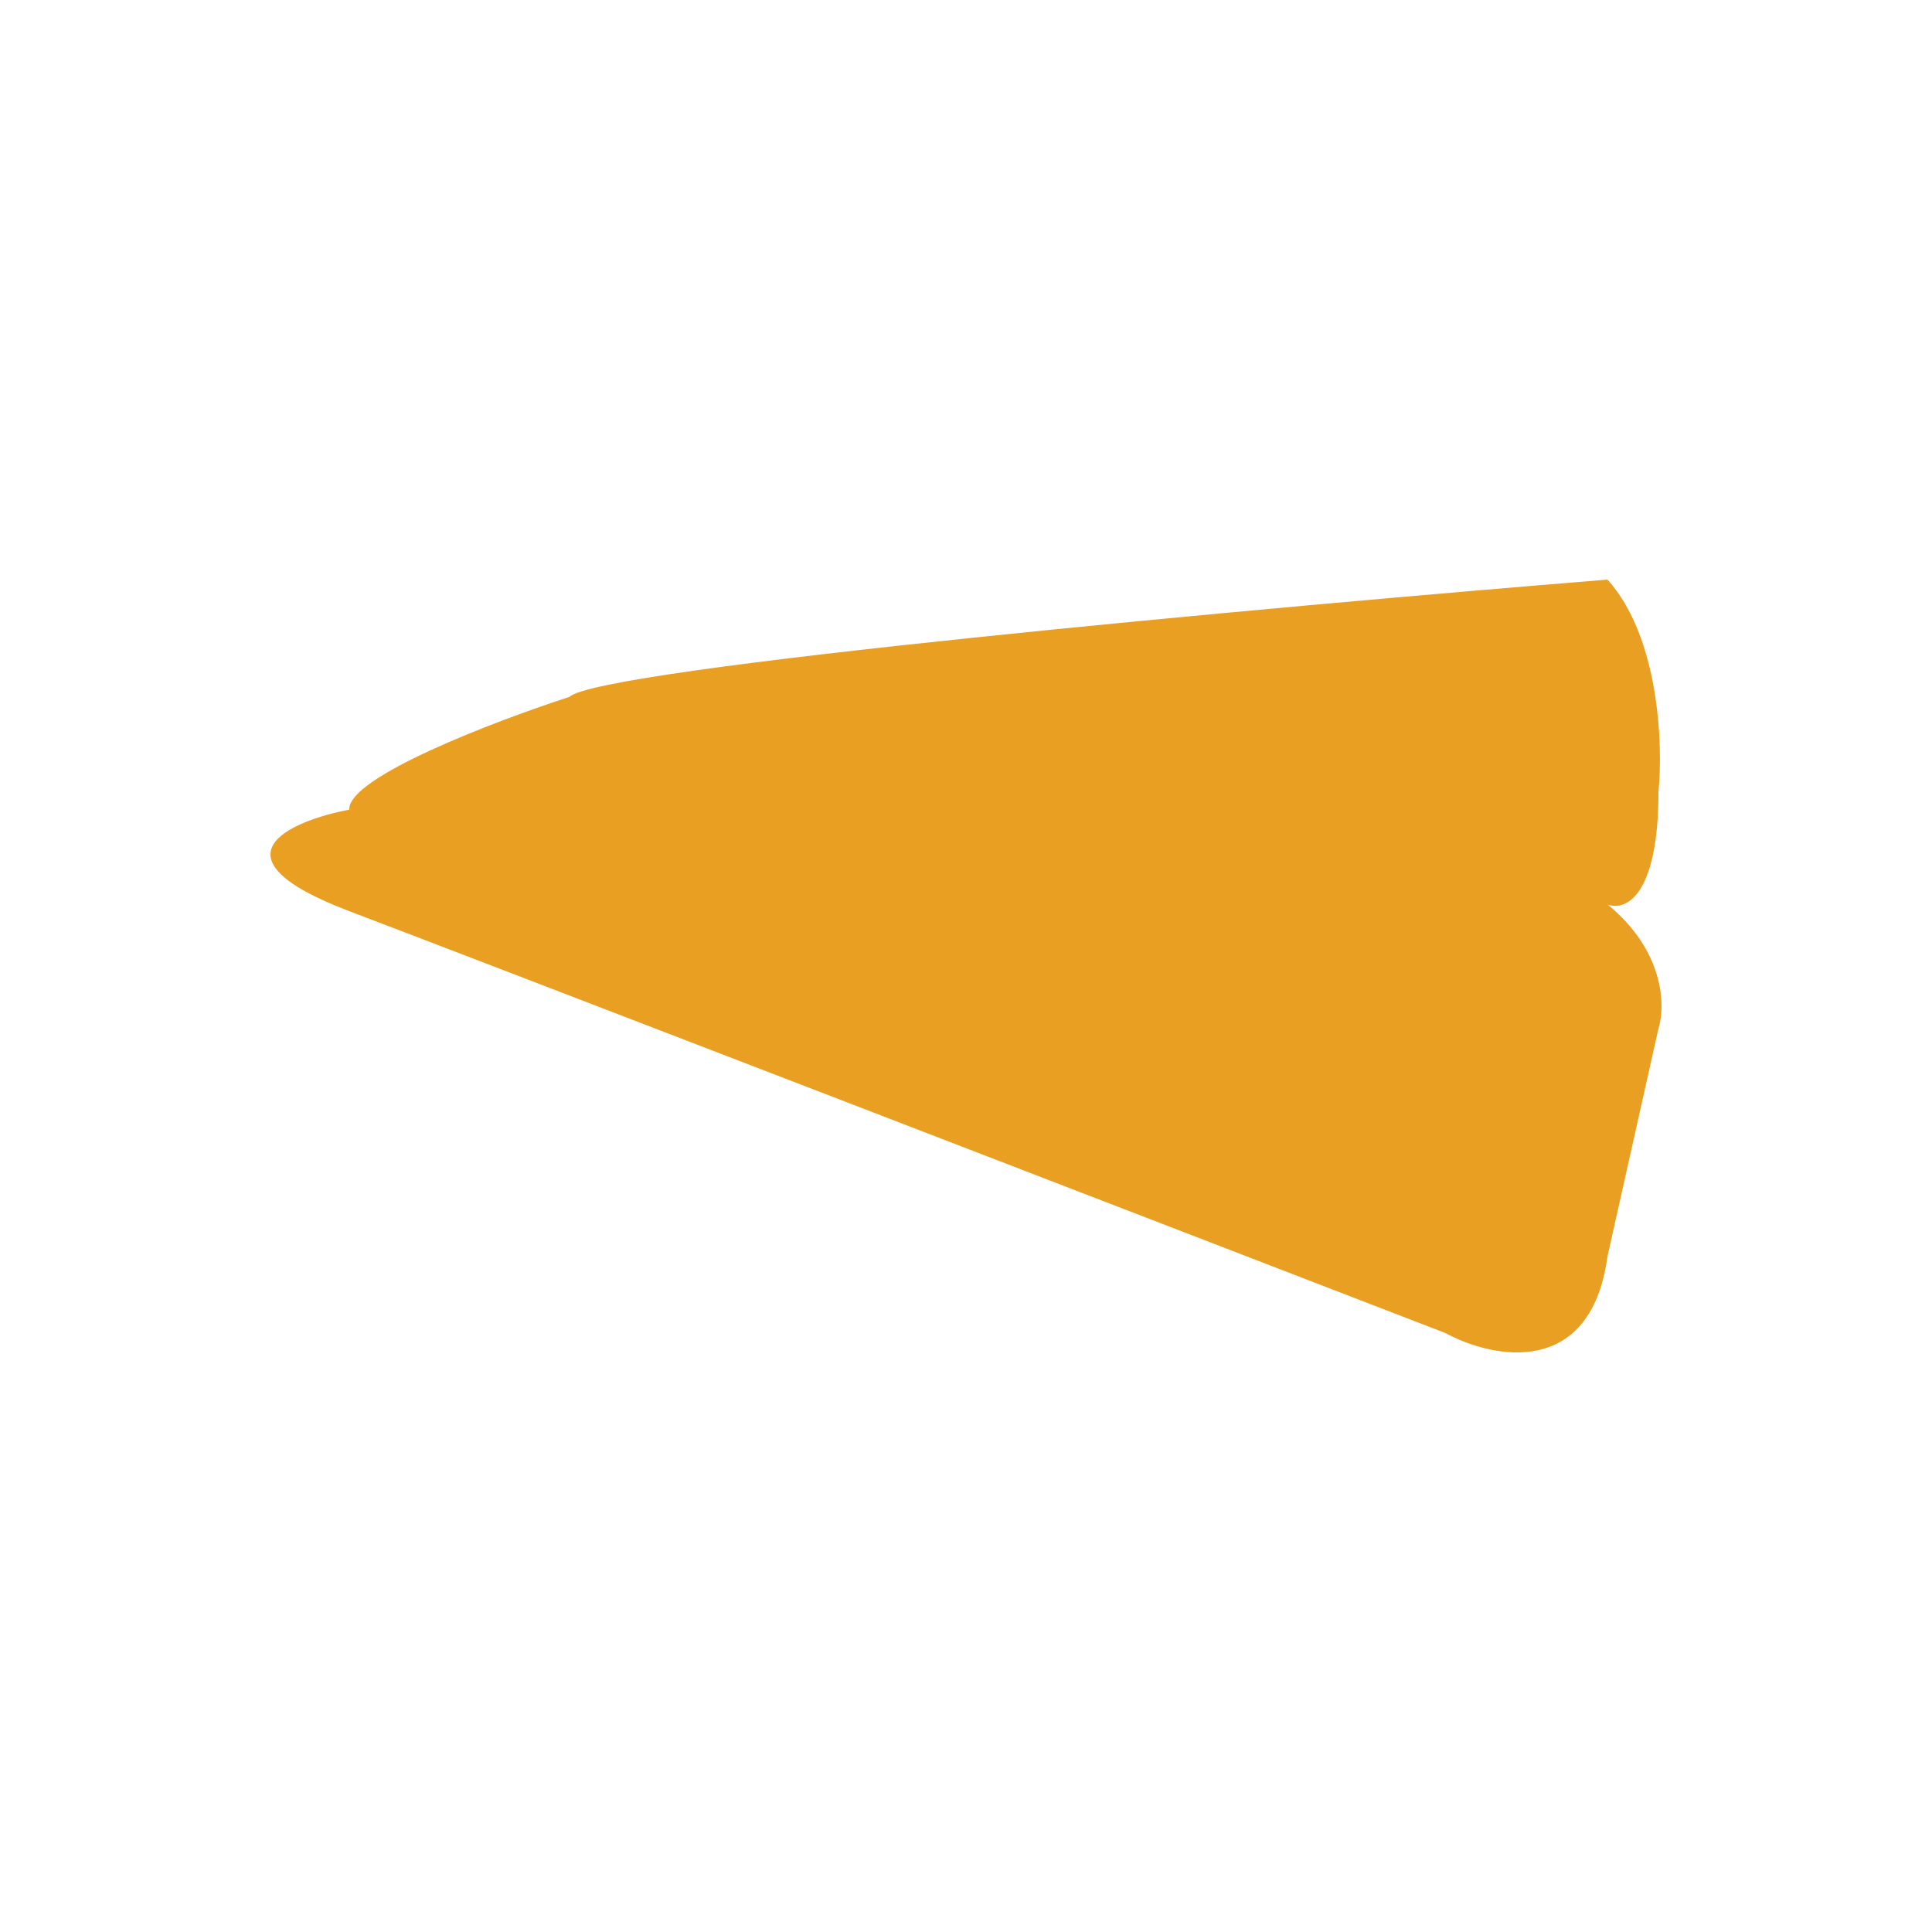
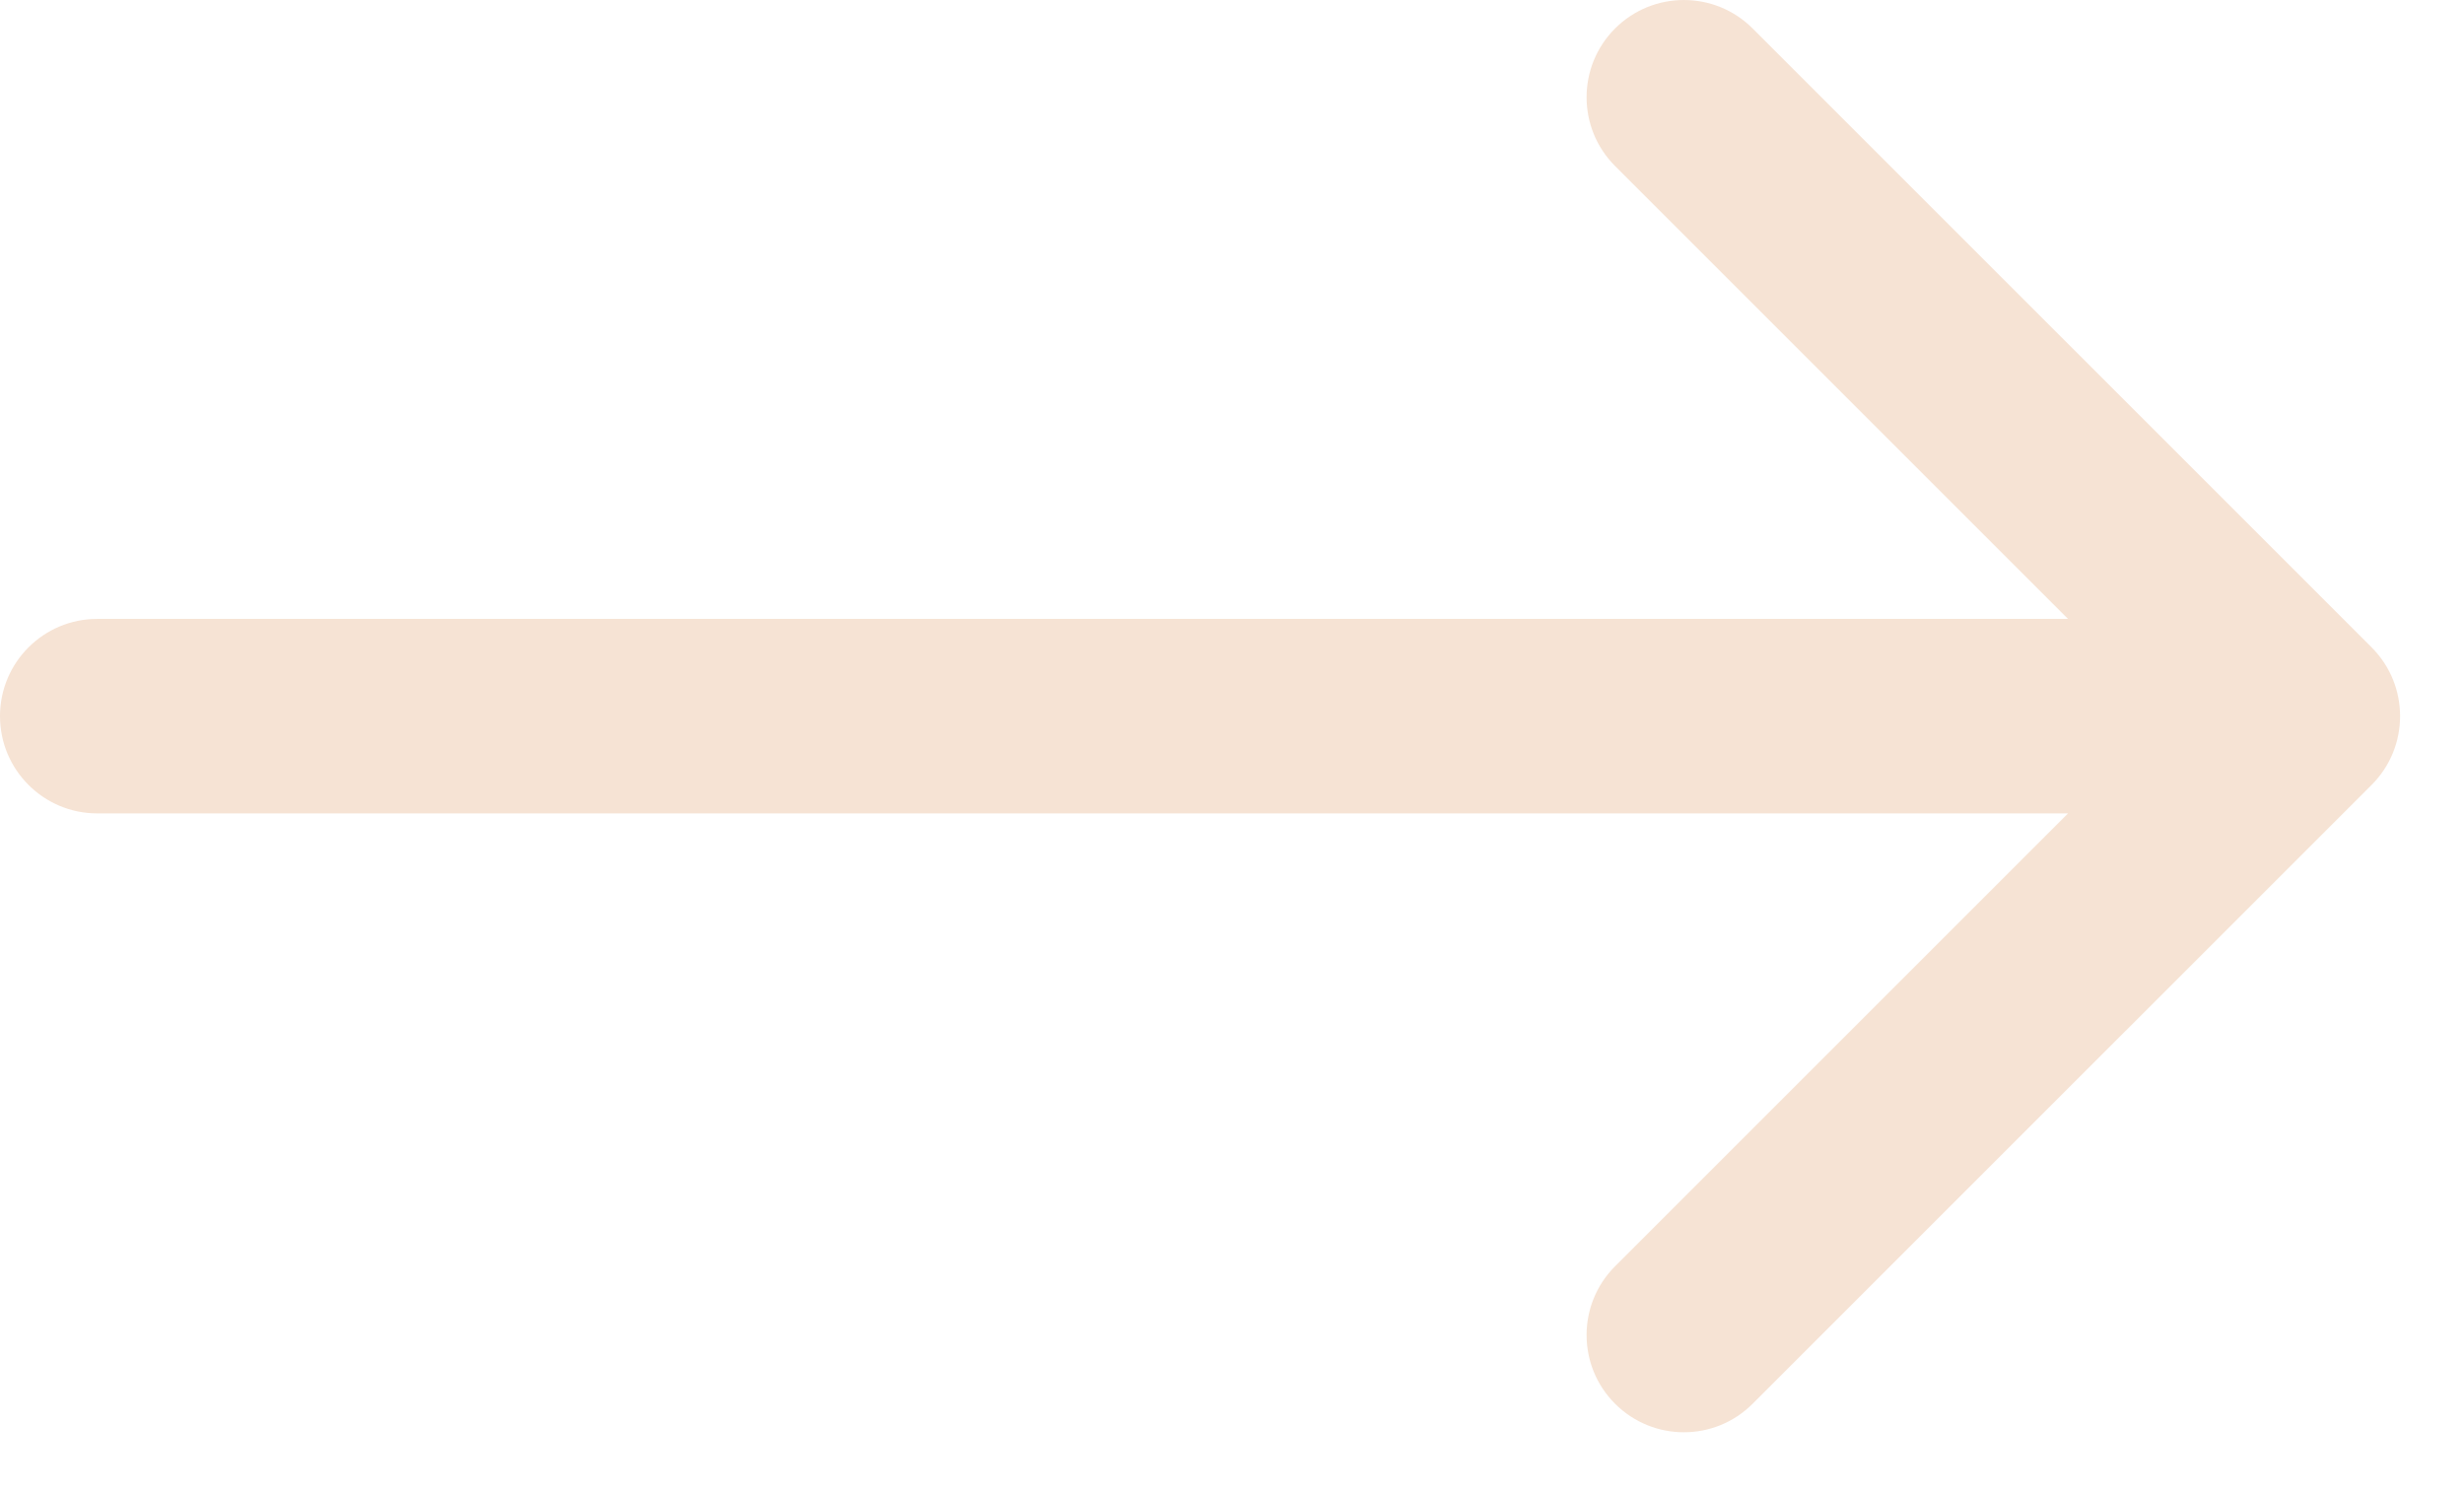
- <svg xmlns="http://www.w3.org/2000/svg" width="50" height="50" viewBox="0 0 50 50" fill="none">
-   <path d="M41.602 32.513C41.17 35.689 38.623 35.16 37.404 34.498C29.488 31.443 12.734 24.983 9.04 23.581C5.346 22.18 7.5 21.246 9.04 20.954C8.992 20.114 12.818 18.658 14.736 18.036C15.504 17.288 32.967 15.7 41.602 15C42.945 16.494 43.041 19.281 42.921 20.488C42.921 23.243 42.042 23.581 41.602 23.406C43.089 24.621 43.101 26.053 42.921 26.617L41.602 32.513Z" fill="#E99F22" />
+ <svg xmlns="http://www.w3.org/2000/svg" width="38" height="23" viewBox="0 0 38 23" fill="none">
+   <path d="M1.5 9.546C0.672 9.546 0 10.217 0 11.046C0 11.874 0.672 12.546 1.5 12.546V11.046V9.546ZM36.575 12.107C37.161 11.521 37.161 10.571 36.575 9.985L27.029 0.439C26.444 -0.146 25.494 -0.146 24.908 0.439C24.322 1.025 24.322 1.975 24.908 2.561L33.393 11.046L24.908 19.531C24.322 20.117 24.322 21.067 24.908 21.652C25.494 22.238 26.444 22.238 27.029 21.652L36.575 12.107ZM1.5 11.046V12.546H35.515V11.046V9.546H1.5V11.046Z" fill="#F6E3D4" />
</svg>
